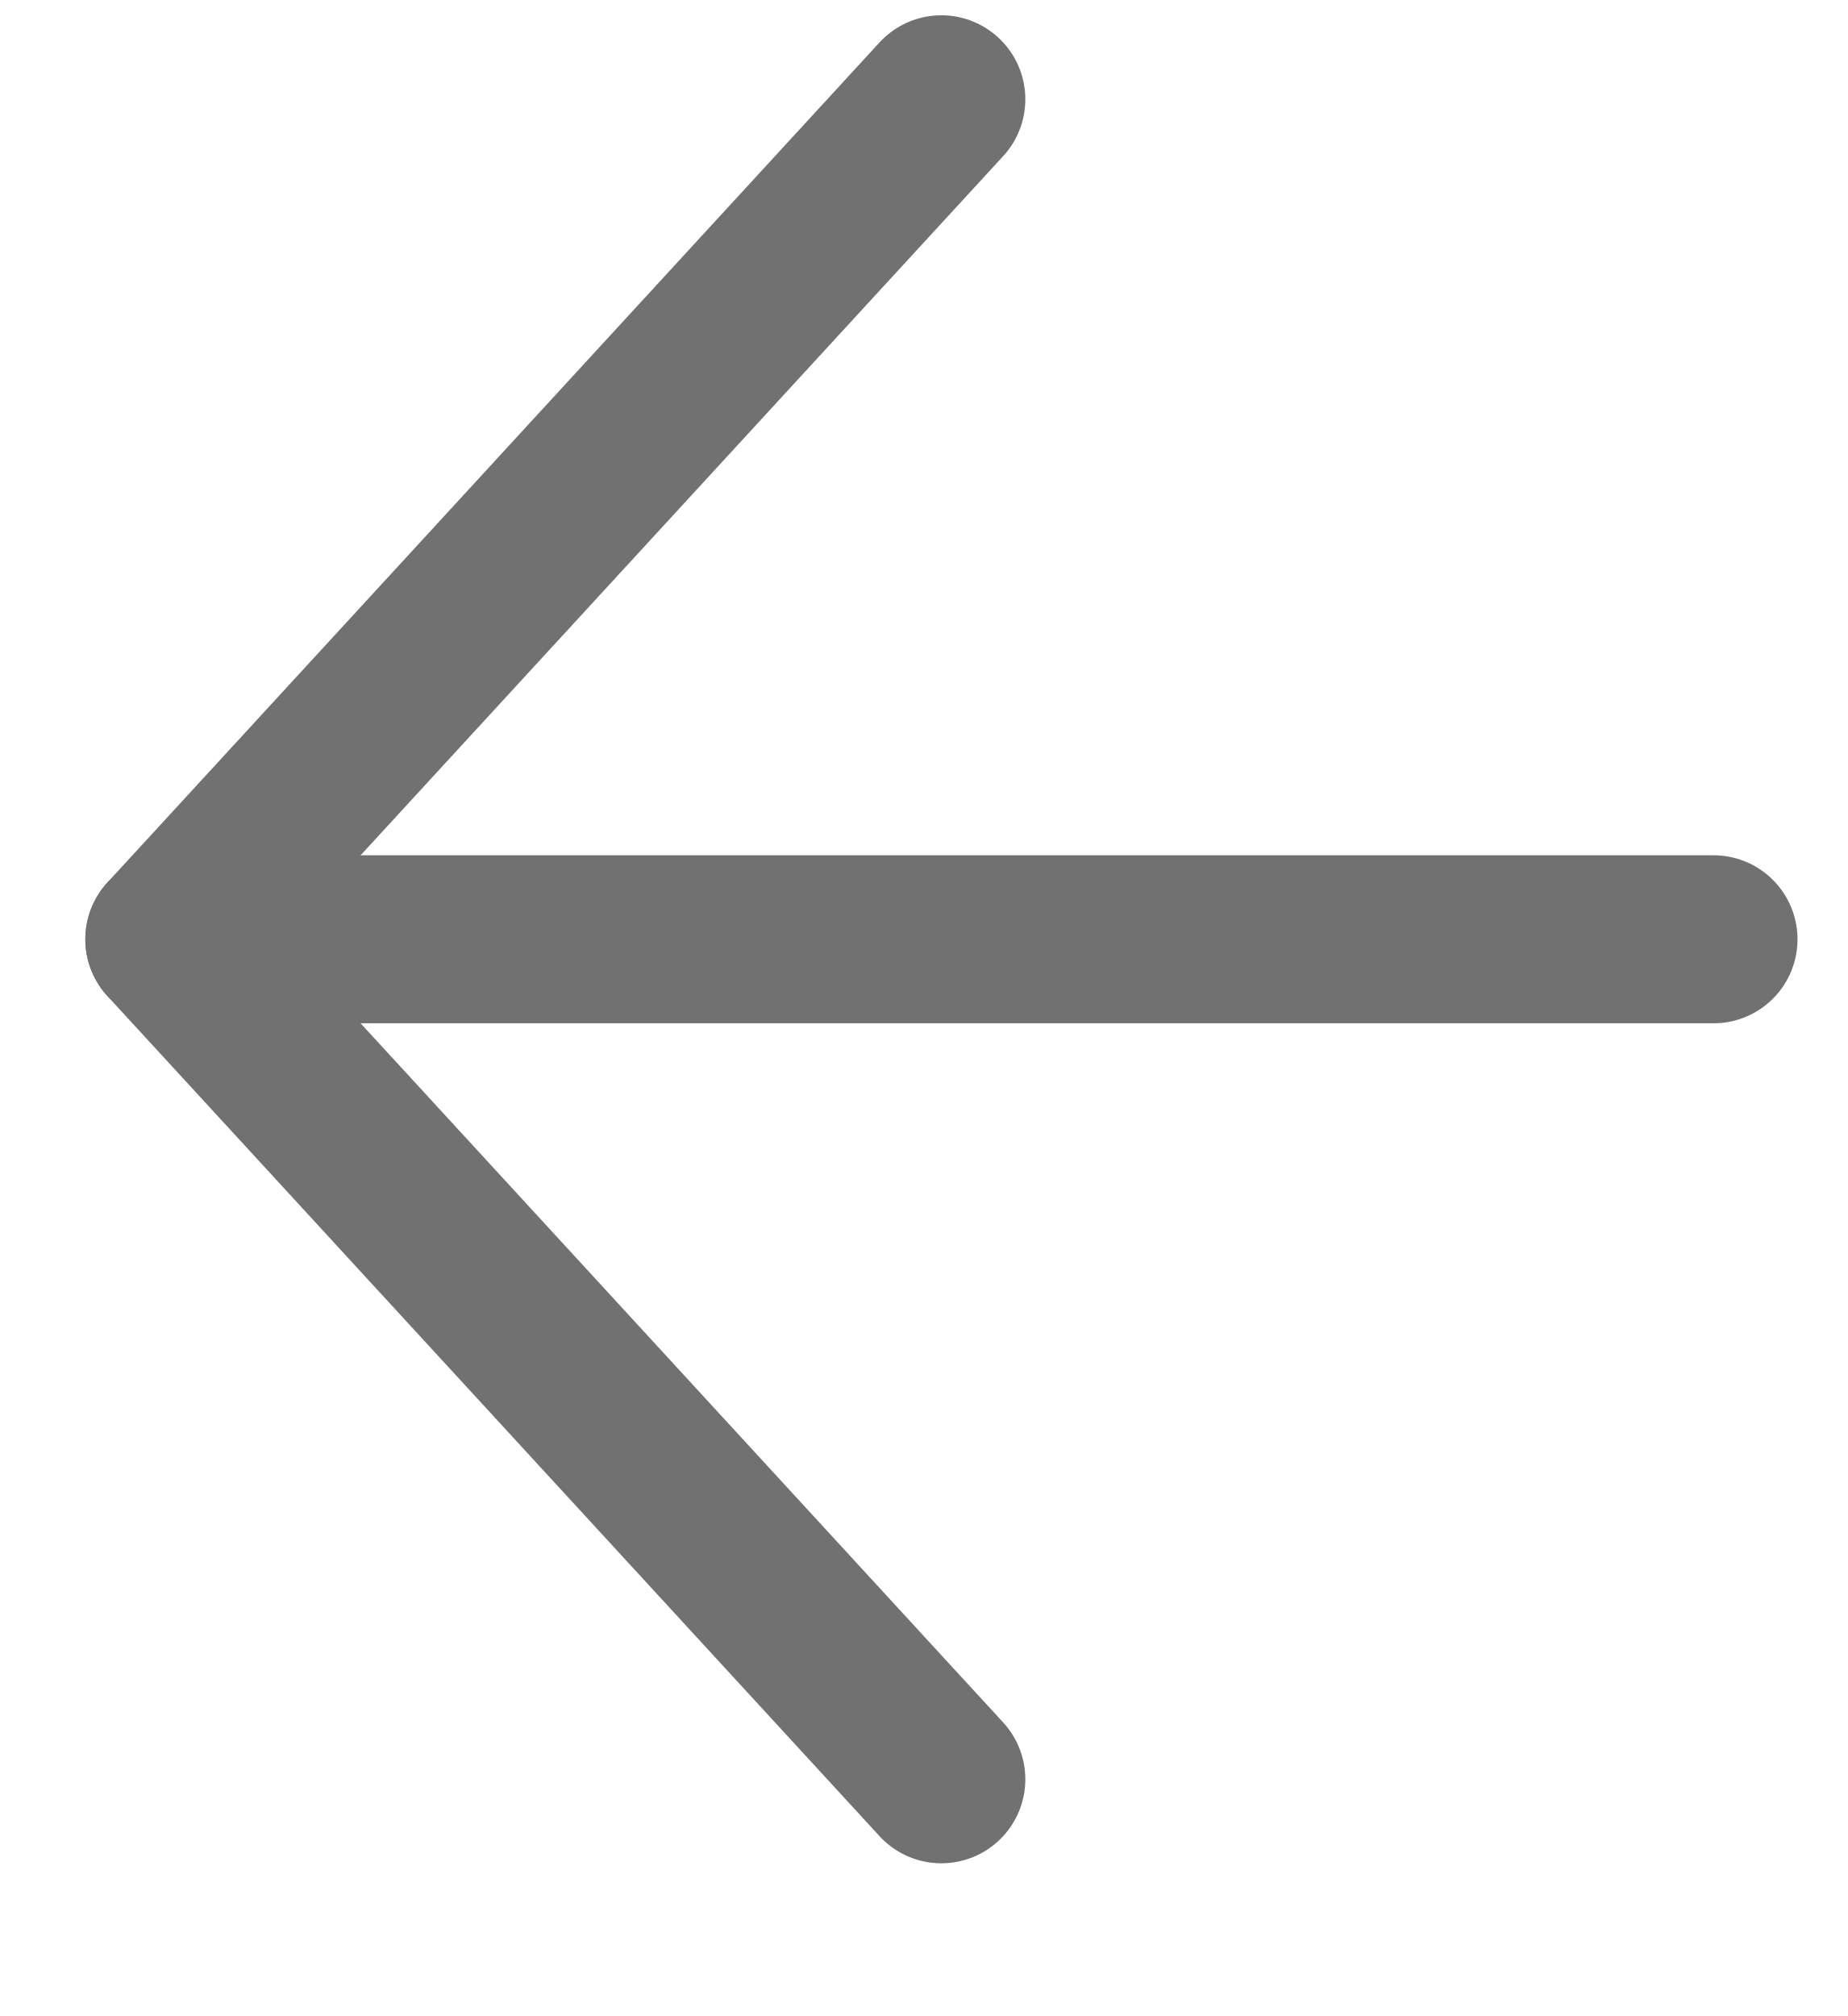
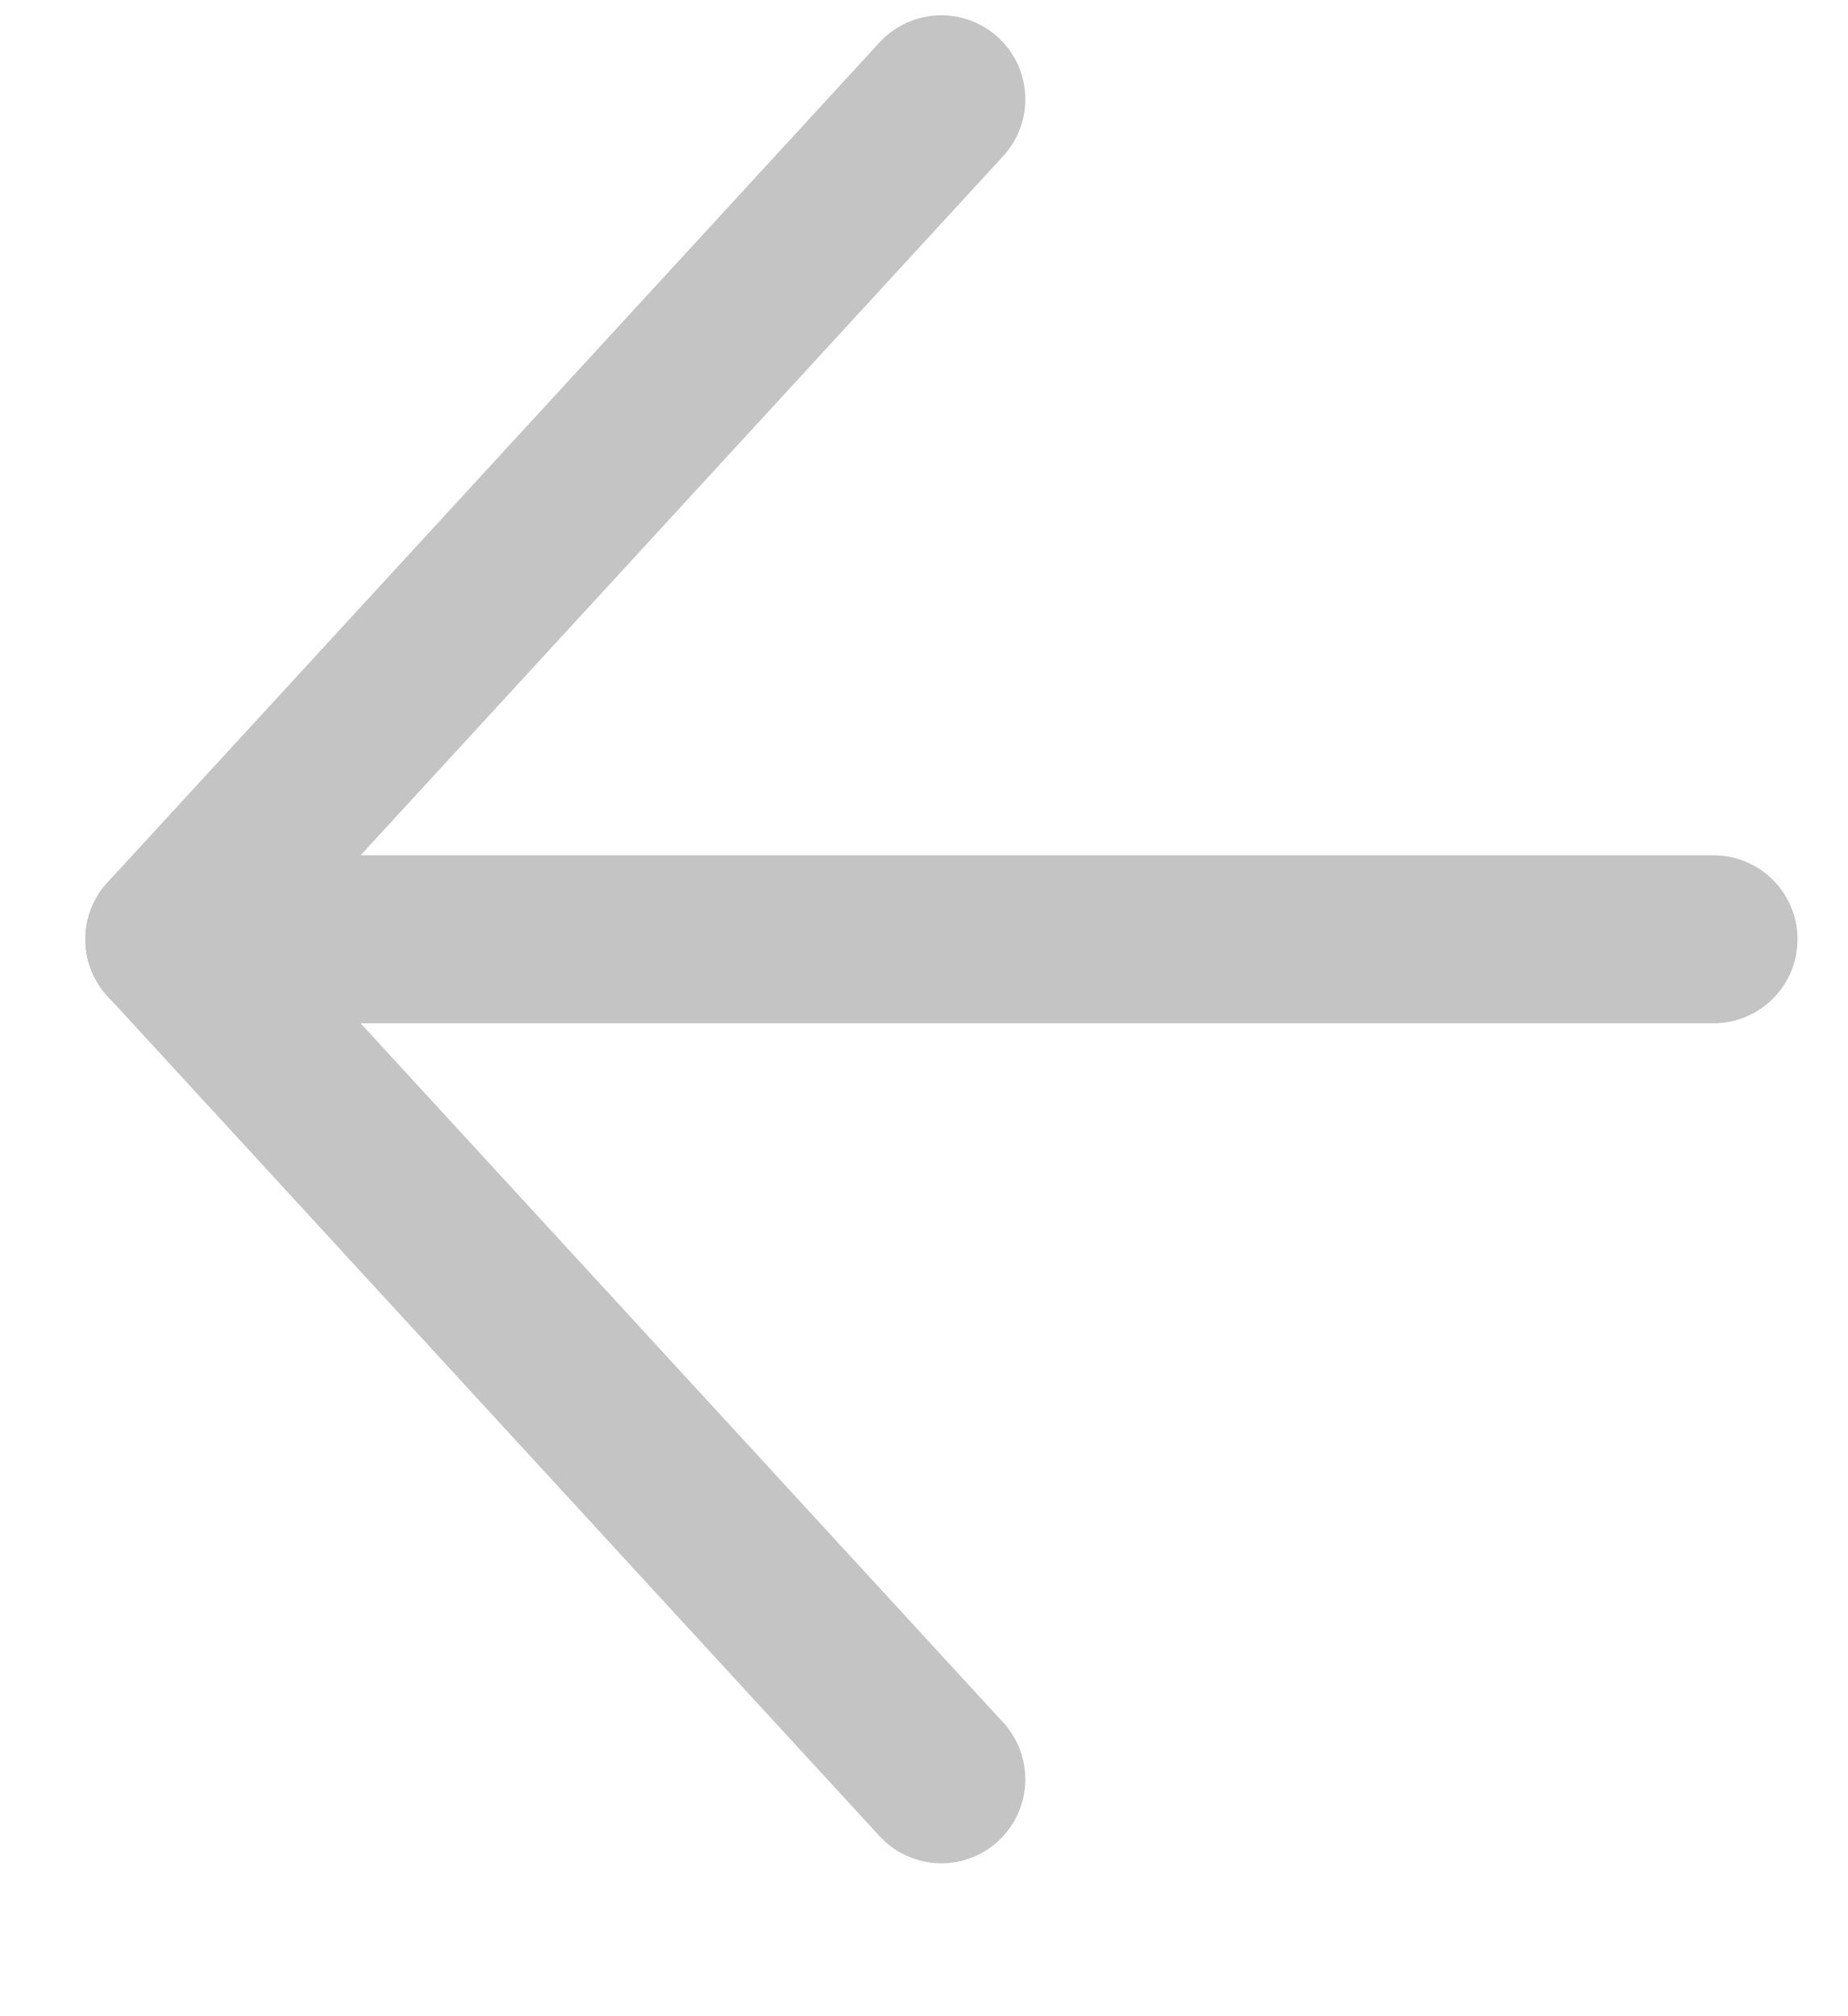
<svg xmlns="http://www.w3.org/2000/svg" width="11" height="12" viewBox="0 0 11 12" fill="none">
-   <path d="M10.201 5.591H1.008" stroke="#717171" stroke-linecap="round" stroke-linejoin="round" />
-   <path d="M5.604 10.591L1.008 5.591L5.604 0.591" stroke="#717171" stroke-linecap="round" stroke-linejoin="round" />
+   <path d="M10.201 5.591H1.008" stroke="#C4C4C4" stroke-linecap="round" stroke-linejoin="round" />
+   <path d="M5.604 10.591L1.008 5.591L5.604 0.591" stroke="#C4C4C4" stroke-linecap="round" stroke-linejoin="round" />
</svg>
